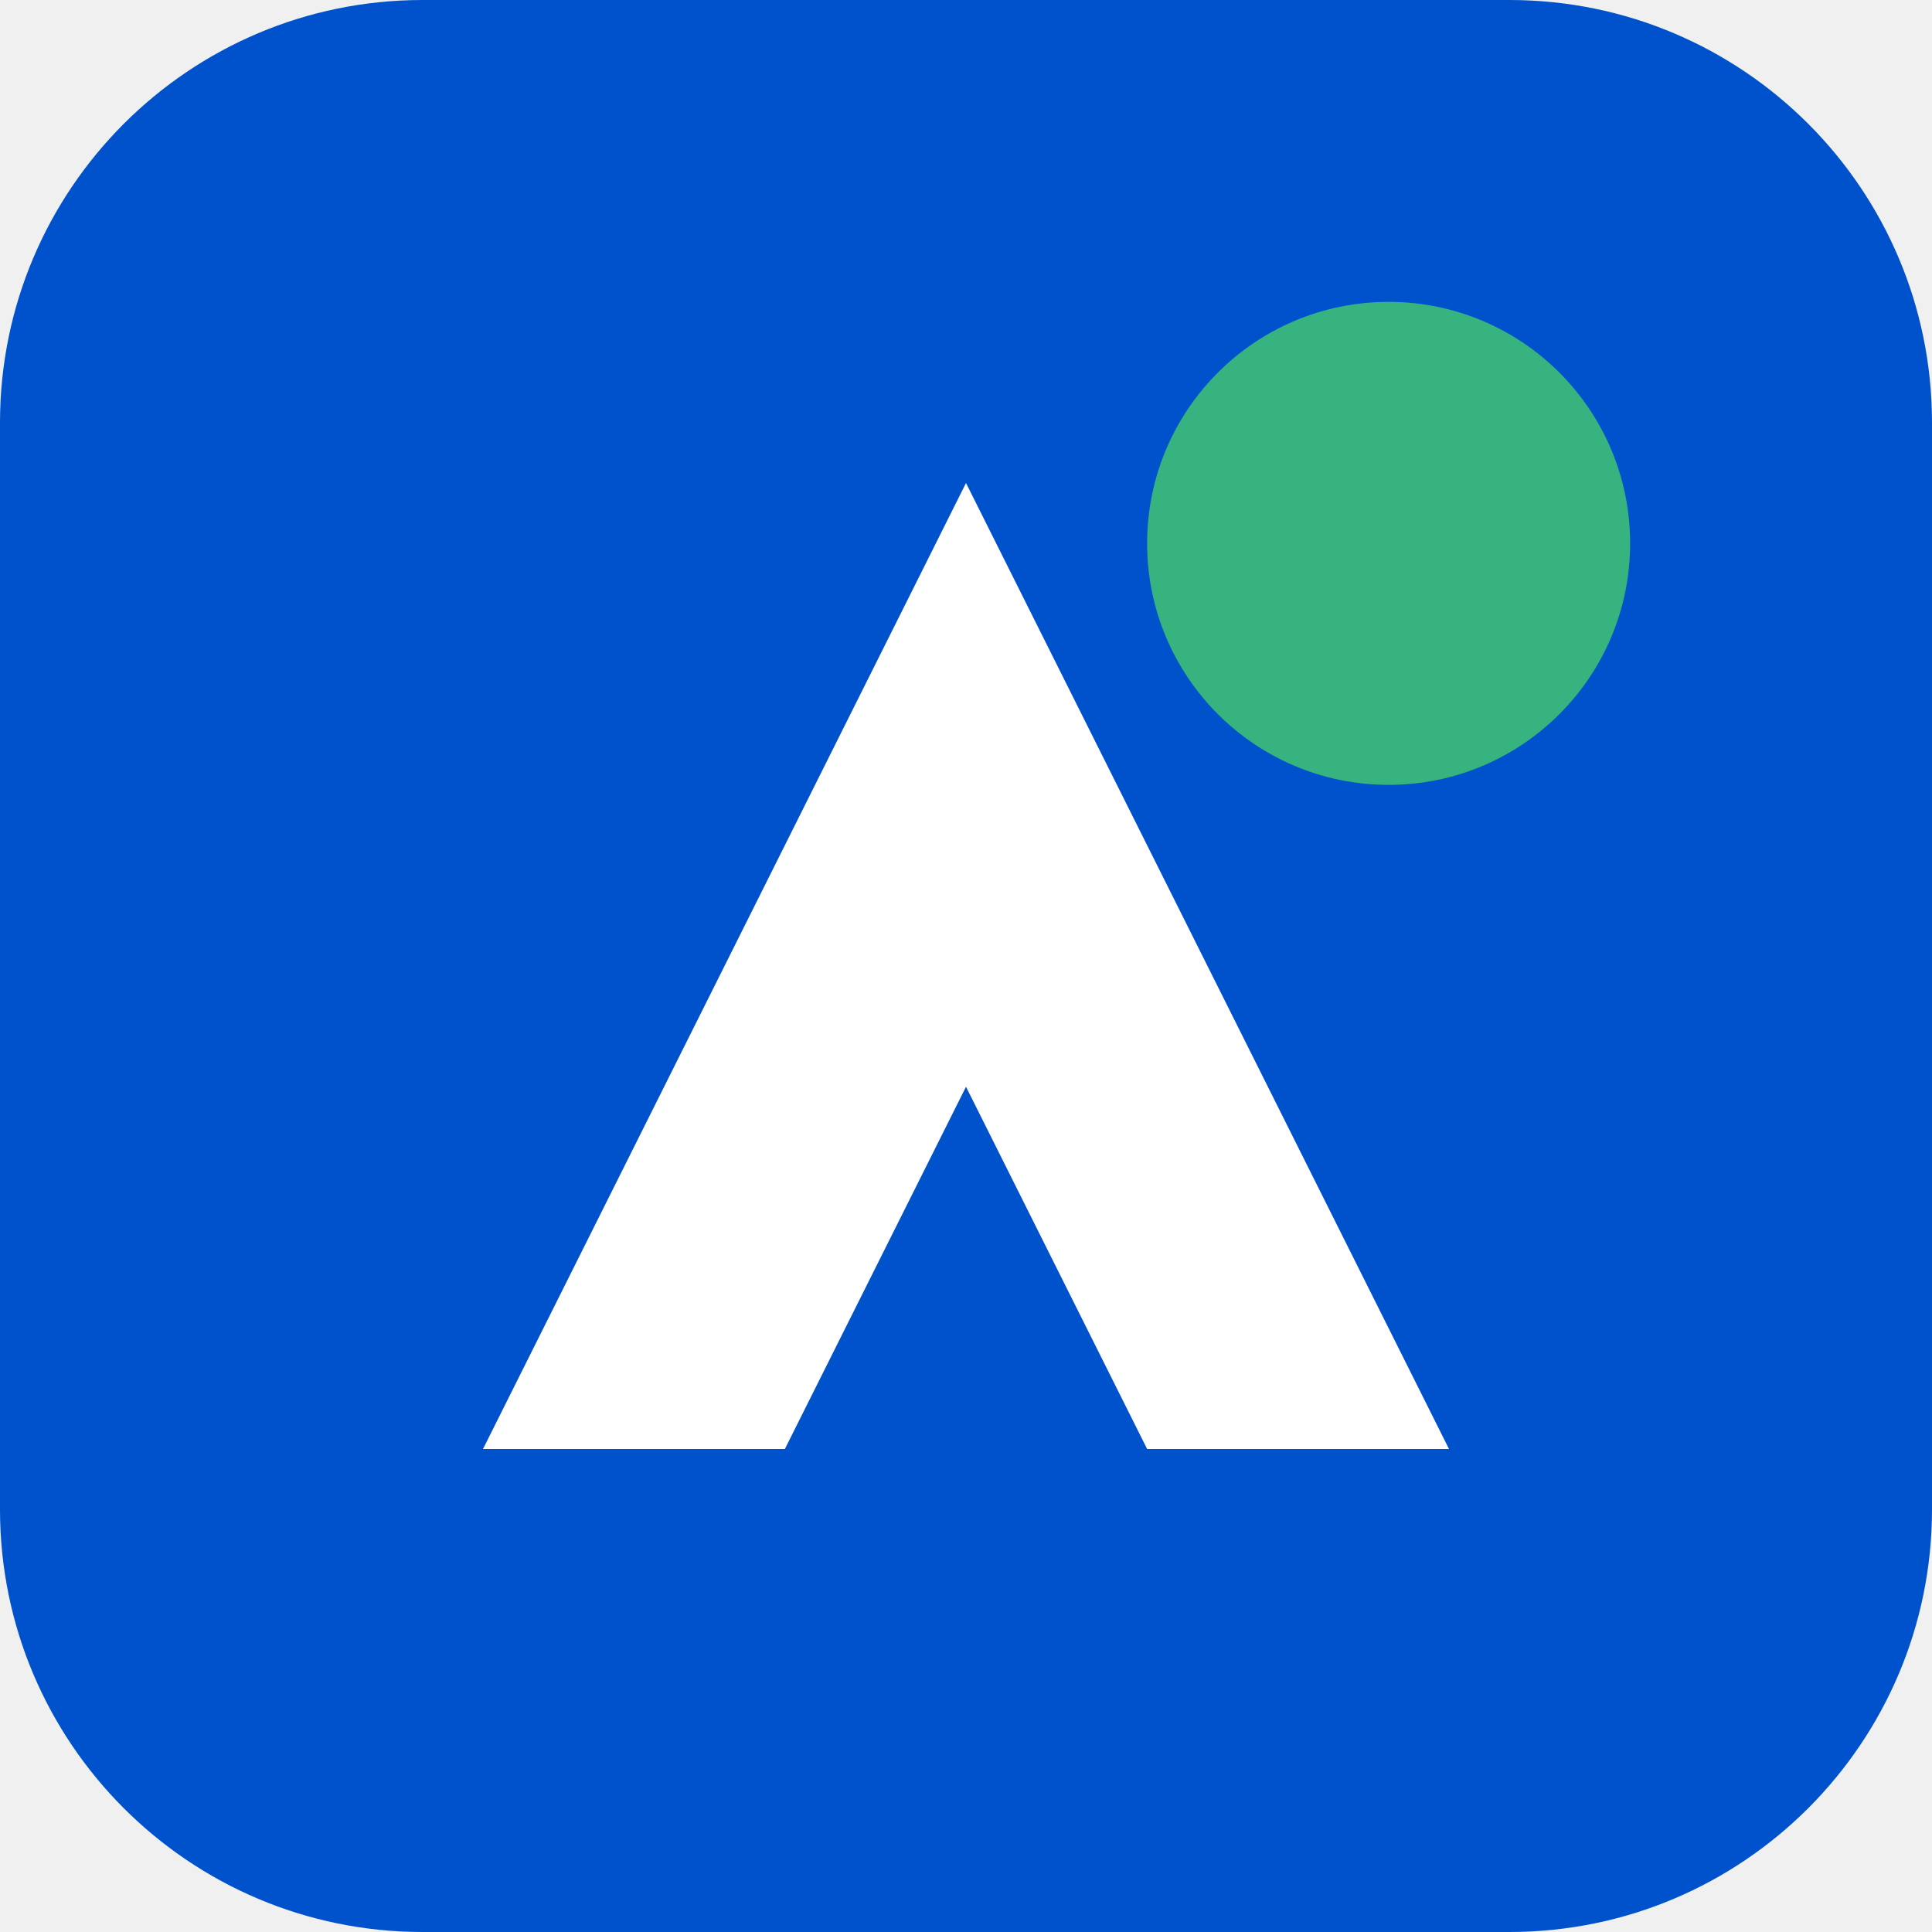
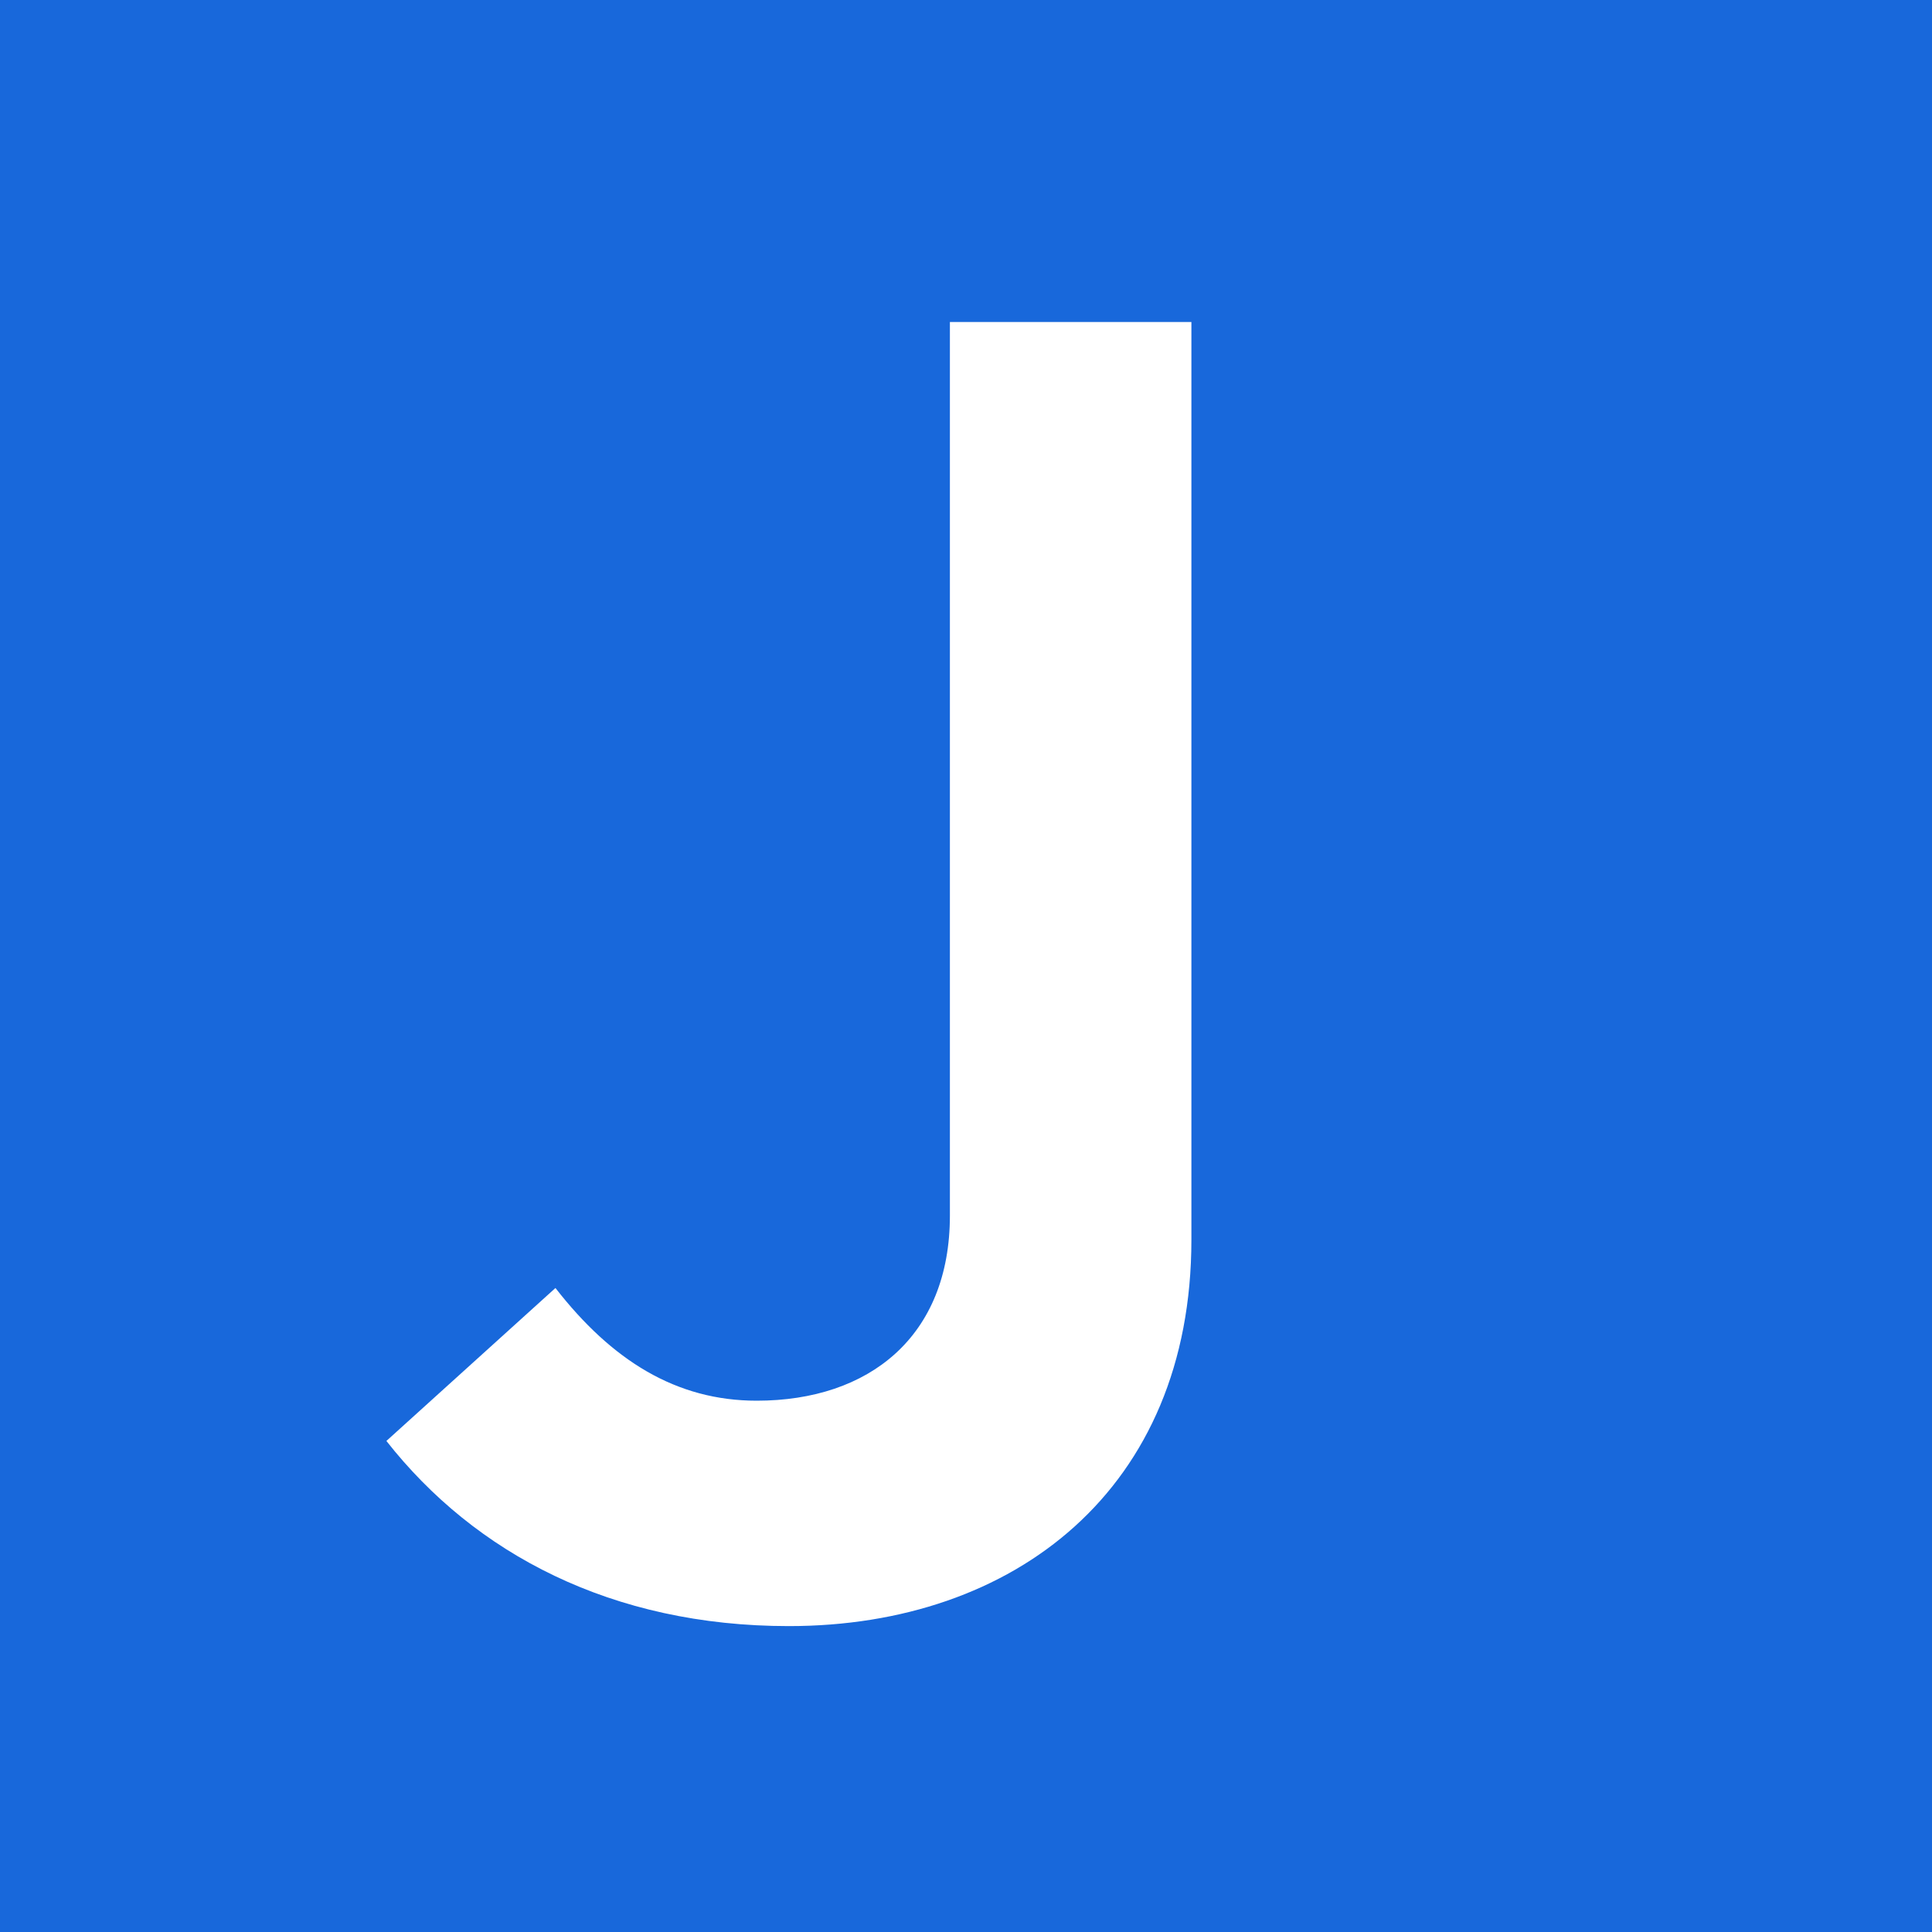
- <svg xmlns="http://www.w3.org/2000/svg" width="128" height="128" viewBox="0 0 128 128" fill="none">
-   <rect width="128" height="128" rx="28" fill="#0052CC" />
-   <path d="M32 96L64 32L96 96H76L64 72L52 96H32Z" fill="white" />
-   <circle cx="92" cy="36" r="16" fill="#36B37E" />
+ <svg xmlns="http://www.w3.org/2000/svg" width="128" height="128" viewBox="0 0 24 24" fill="none">
+   <rect width="24" height="24" fill="#1868DB" />
+   <path fill="#FFFFFF" d="M14.8 4v11.4c0 3.1-2.2 4.8-5 4.8-2.2 0-3.9-.9-5-2.3l2.1-1.9c.7.9 1.5 1.4 2.5 1.4 1.4 0 2.4-.8 2.4-2.3V4h3z" />
</svg>
